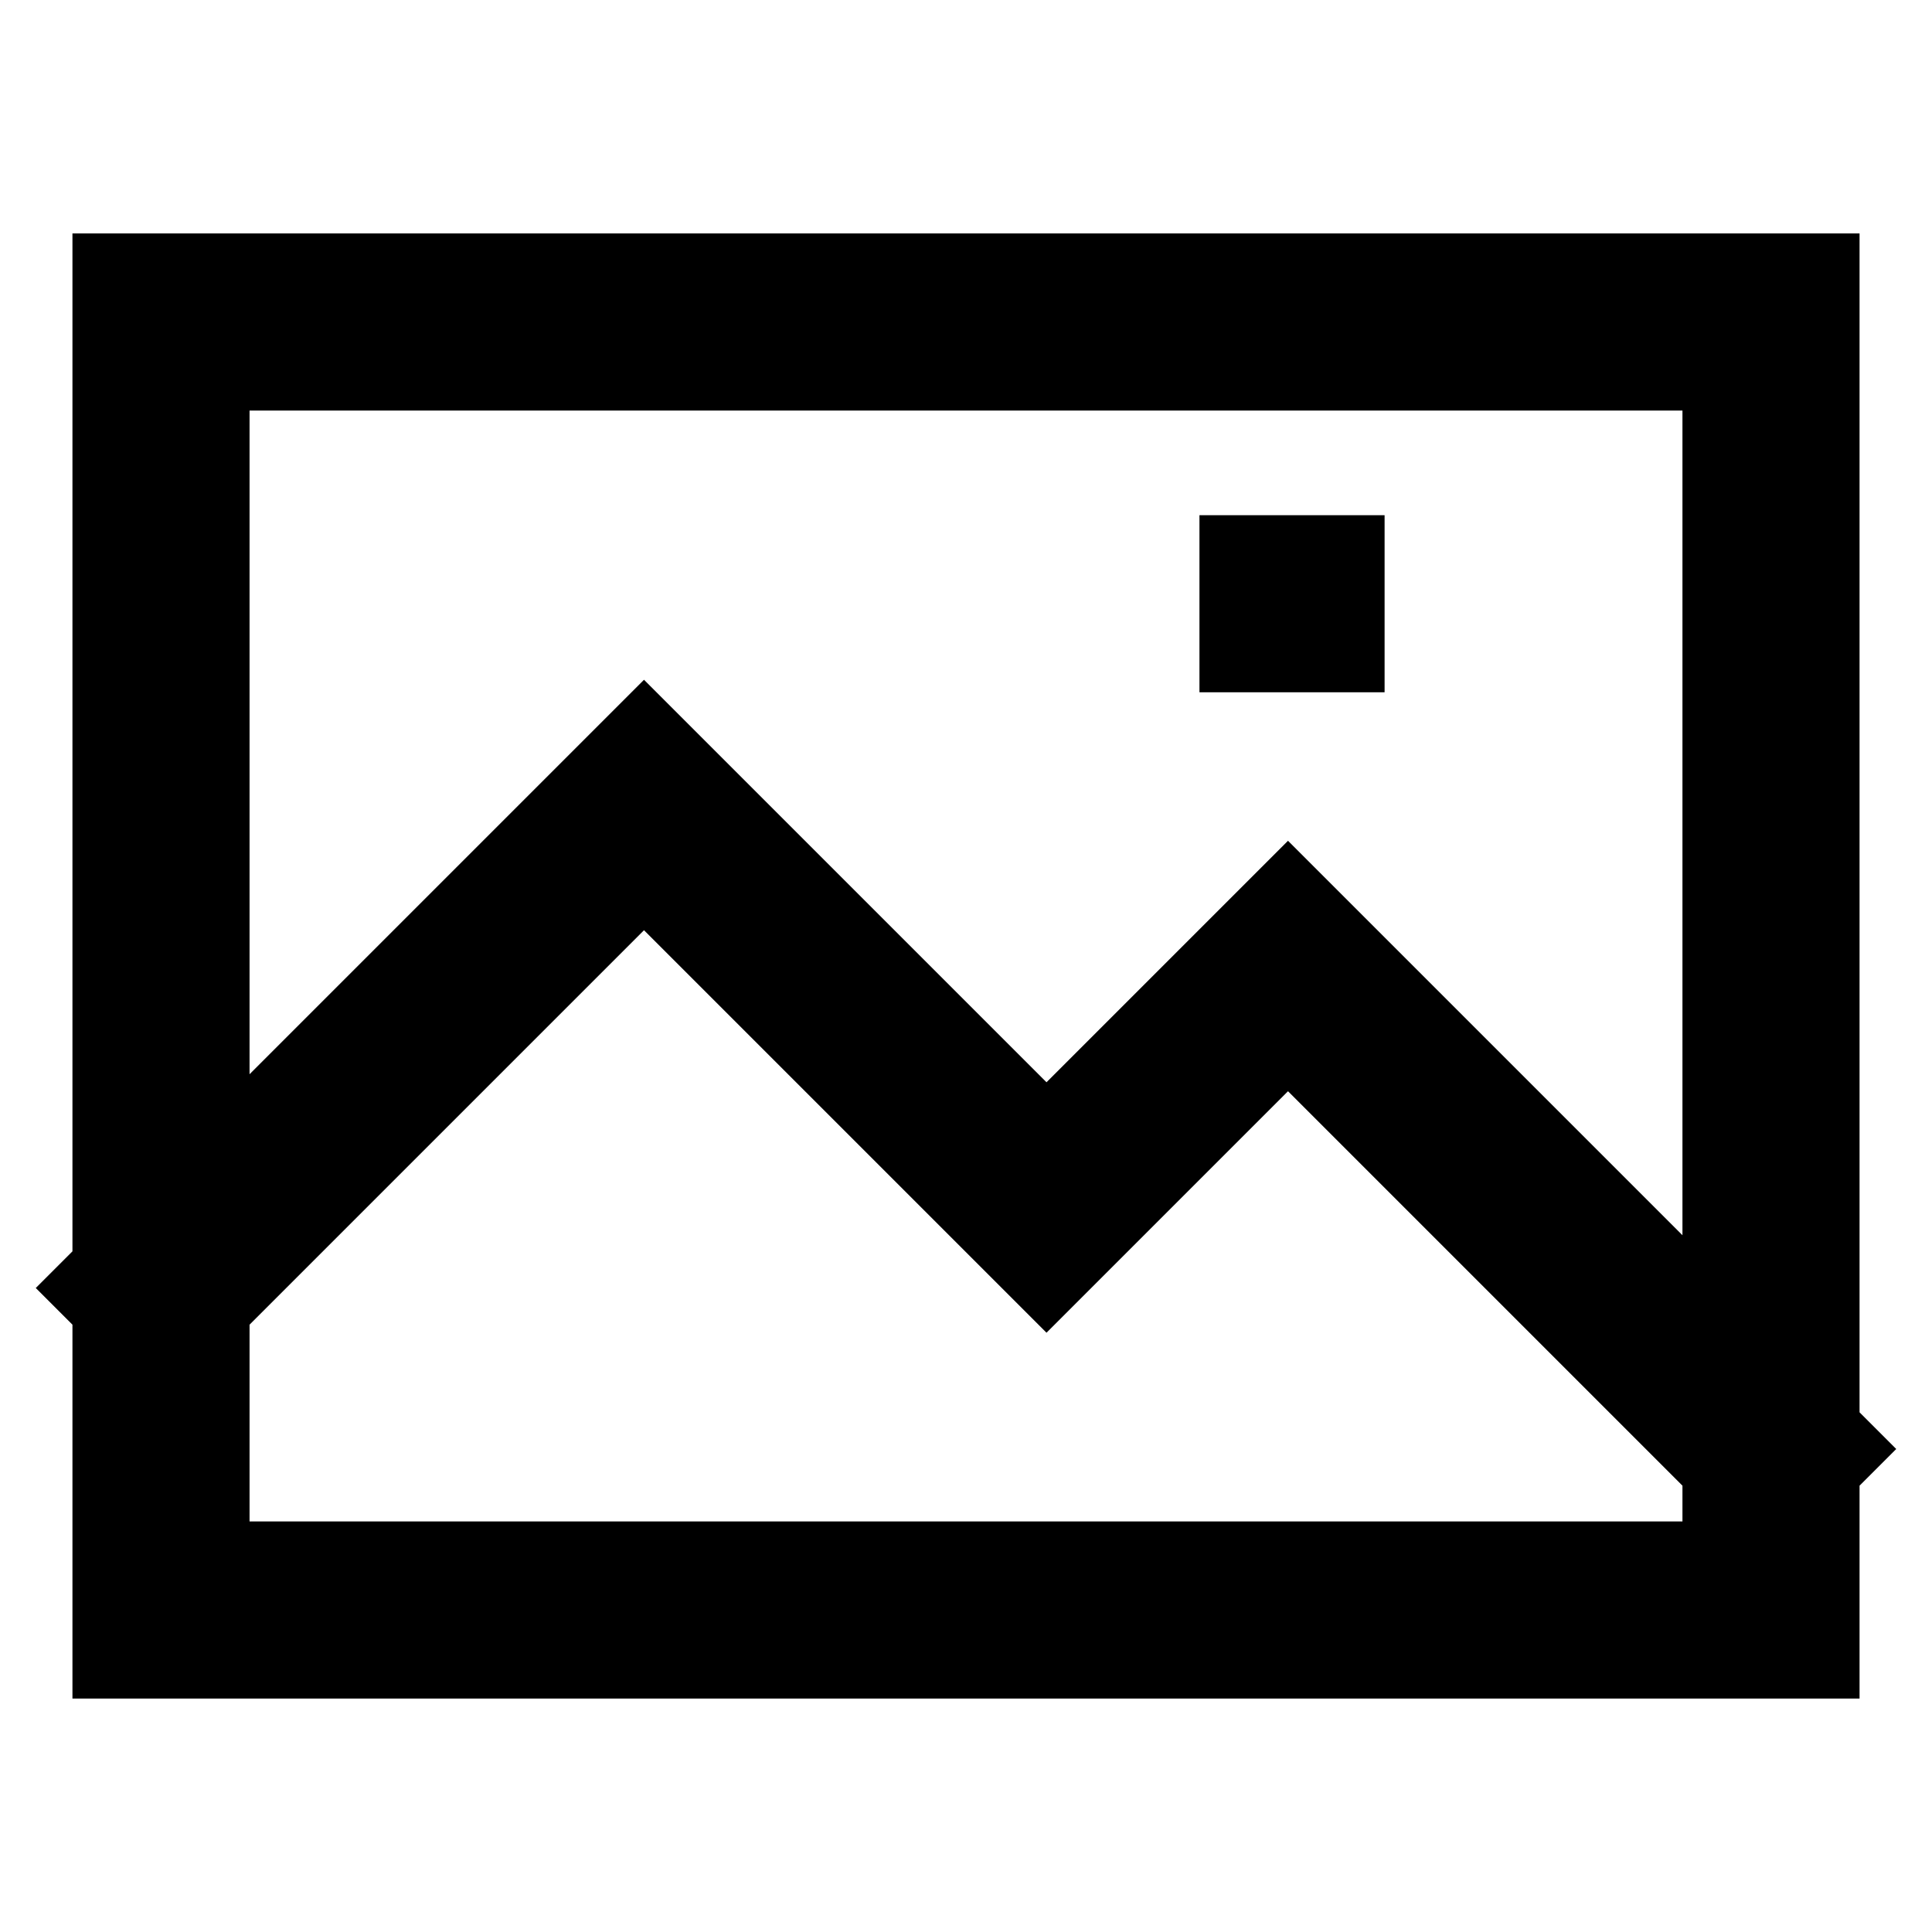
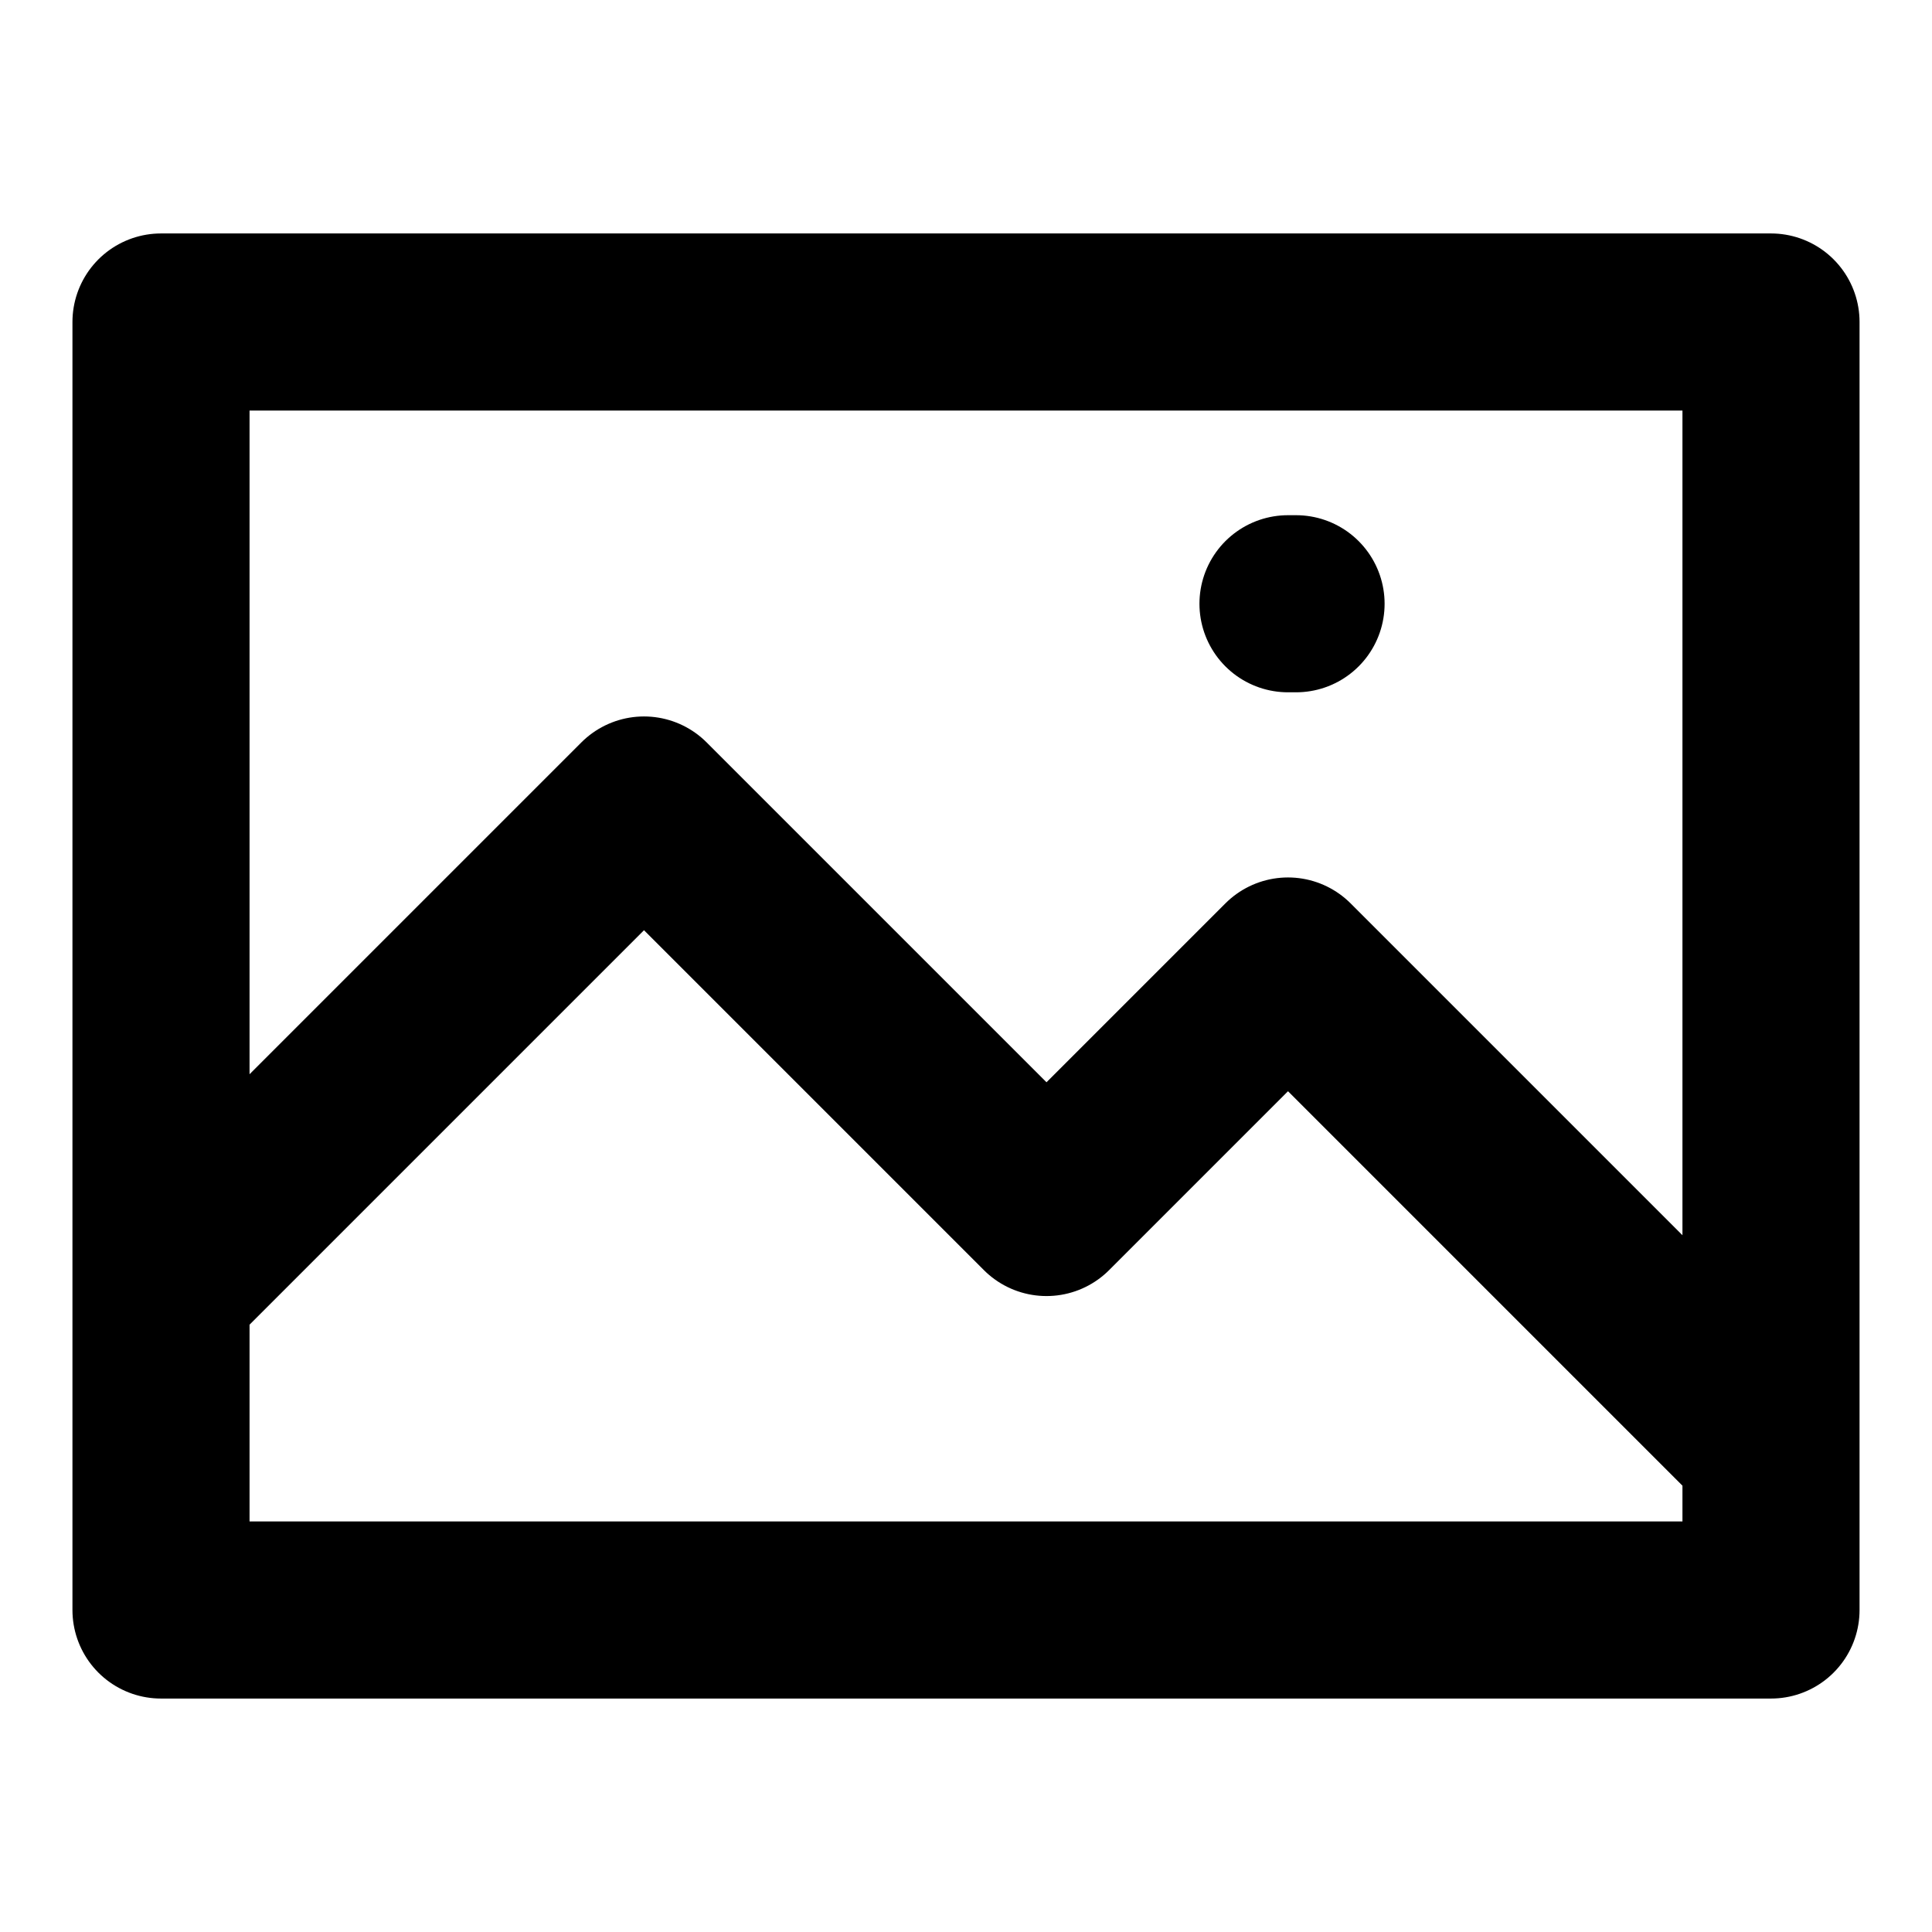
<svg xmlns="http://www.w3.org/2000/svg" width="24" height="24" viewBox="0 0 24 24">
-   <path d="M2 4 H22 V20 H2 Z M2 16 L8 10 L13 15 L16 12 L22 18 M16 7.5 H16.1" fill="none" stroke="#000000" stroke-width="2.2" stroke-linecap="square" stroke-linejoin="miter" />
+   <path d="M2 4 H22 V20 H2 Z M2 16 L8 10 L13 15 L16 12 L22 18 M16 7.5 H16.1" fill="none" stroke="#000000" stroke-width="2.2" stroke-linecap="round" stroke-linejoin="round" />
</svg>
